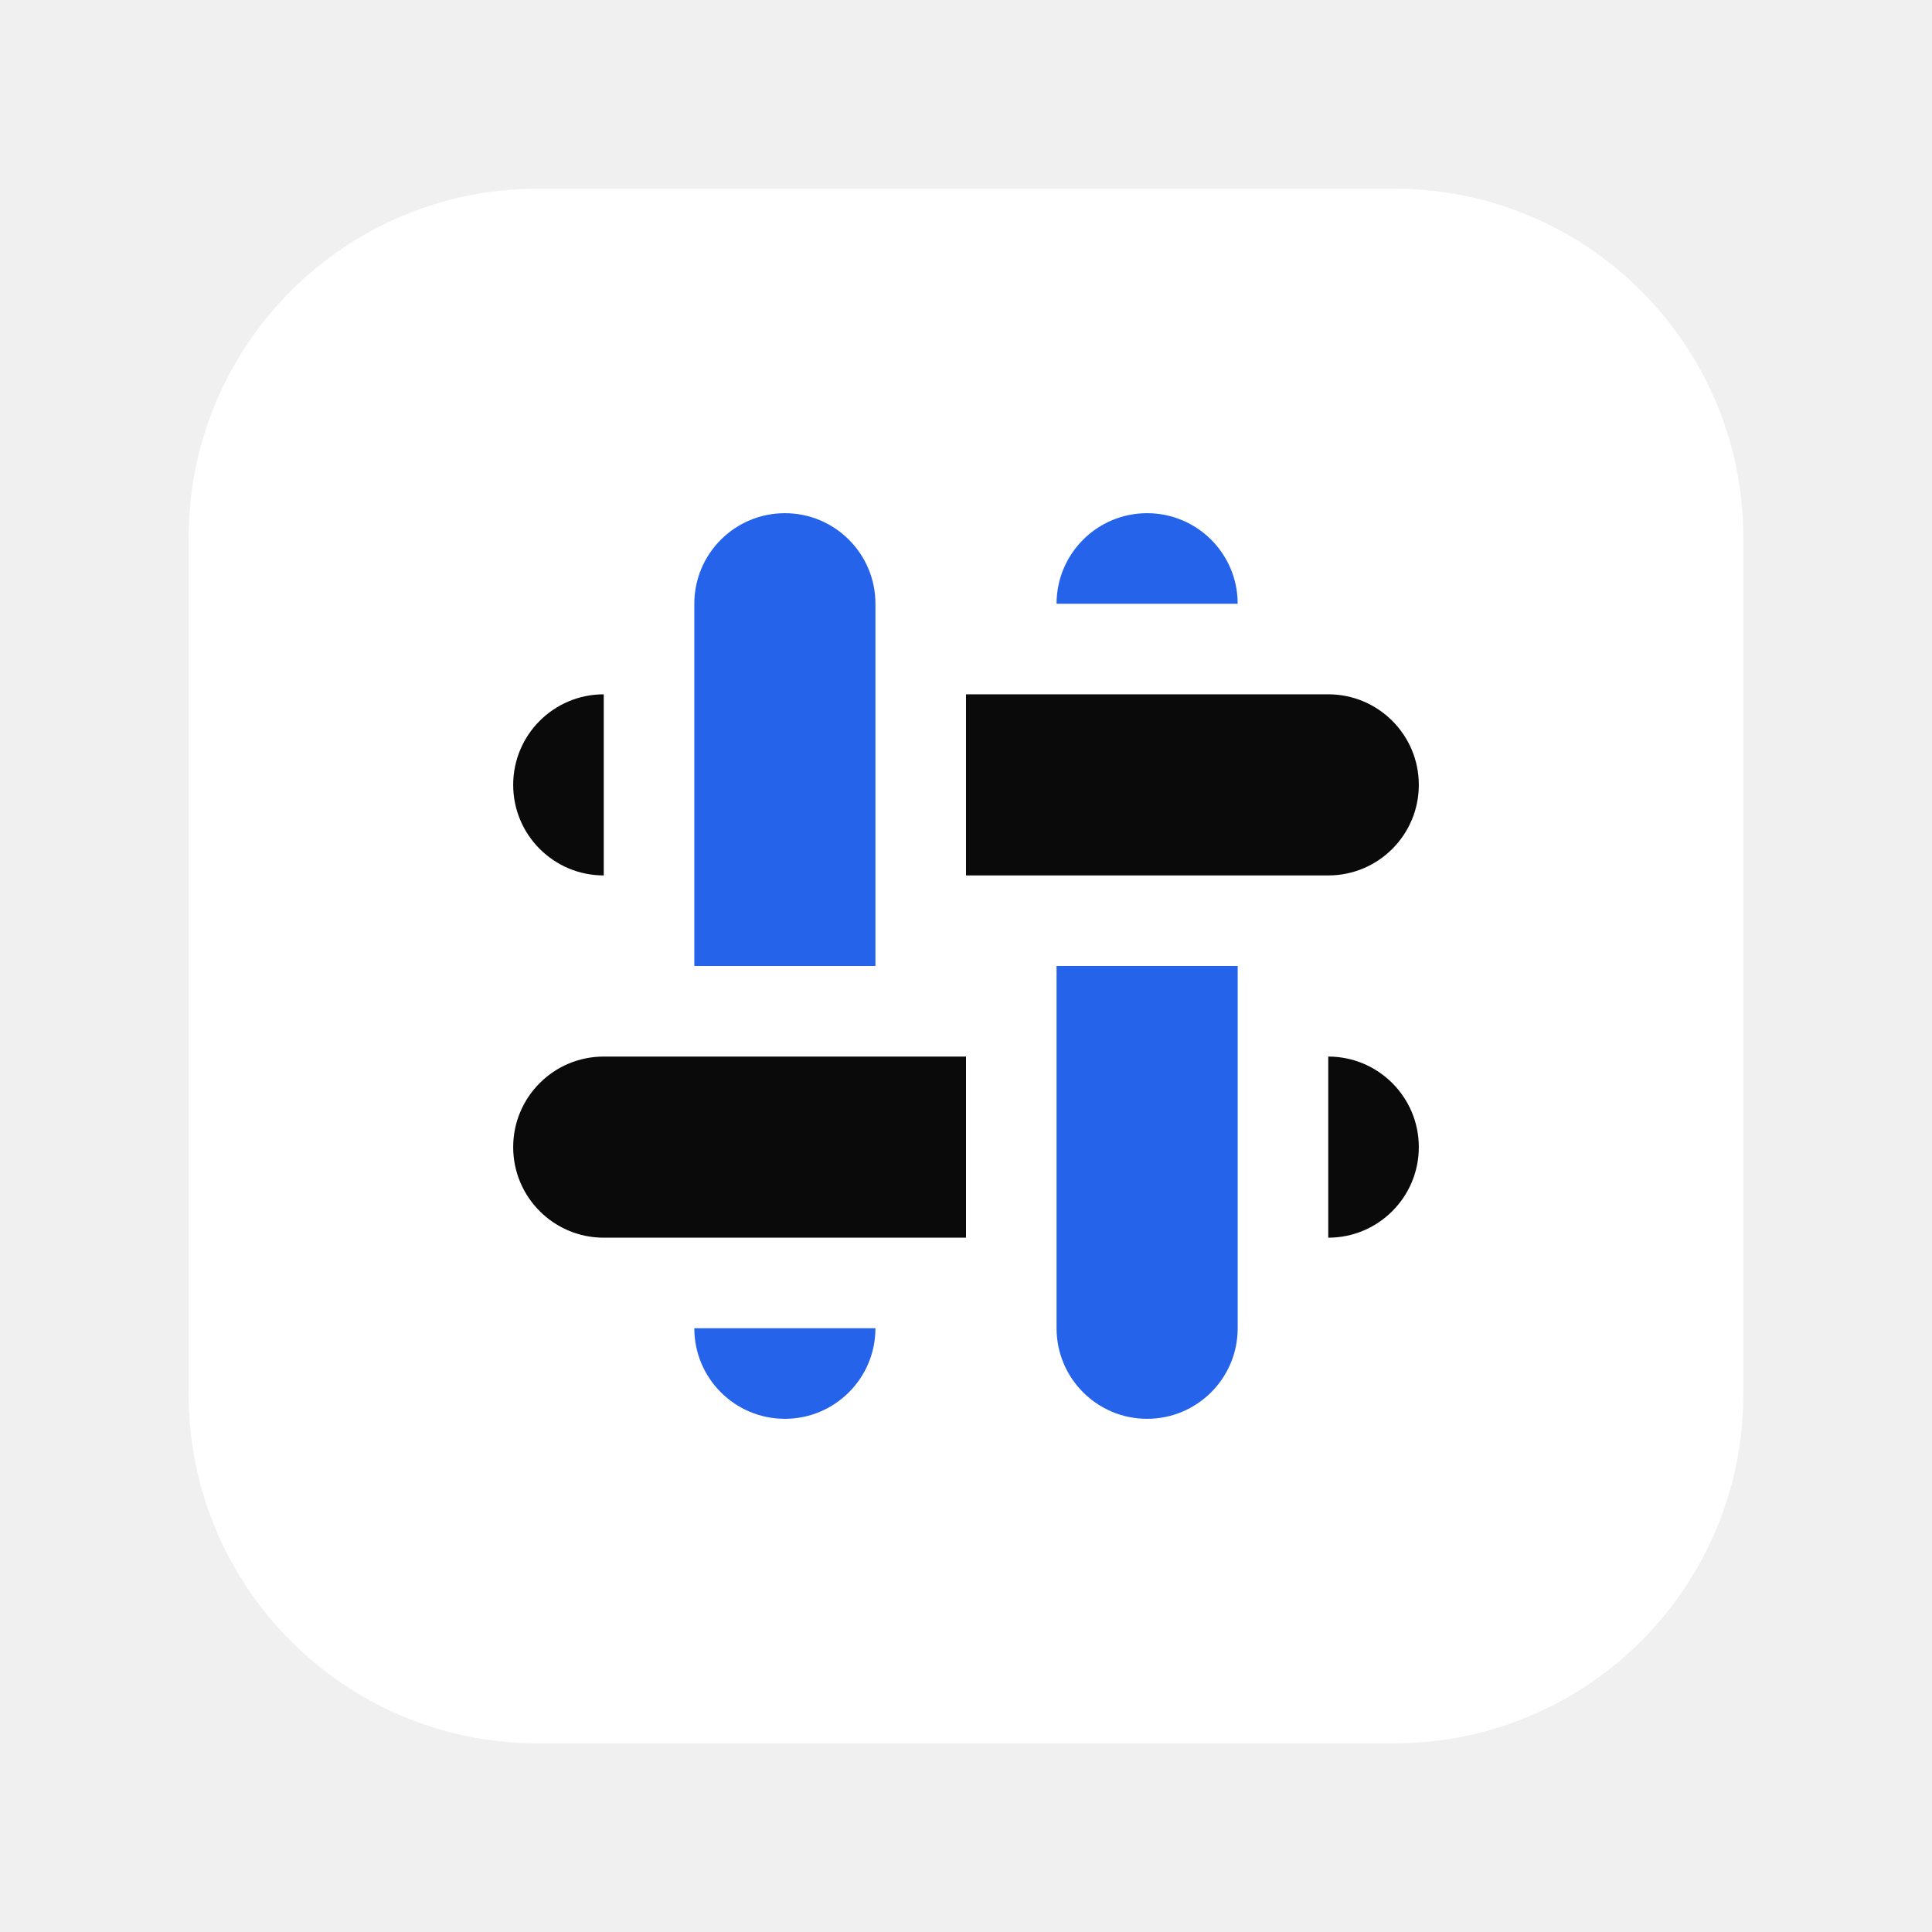
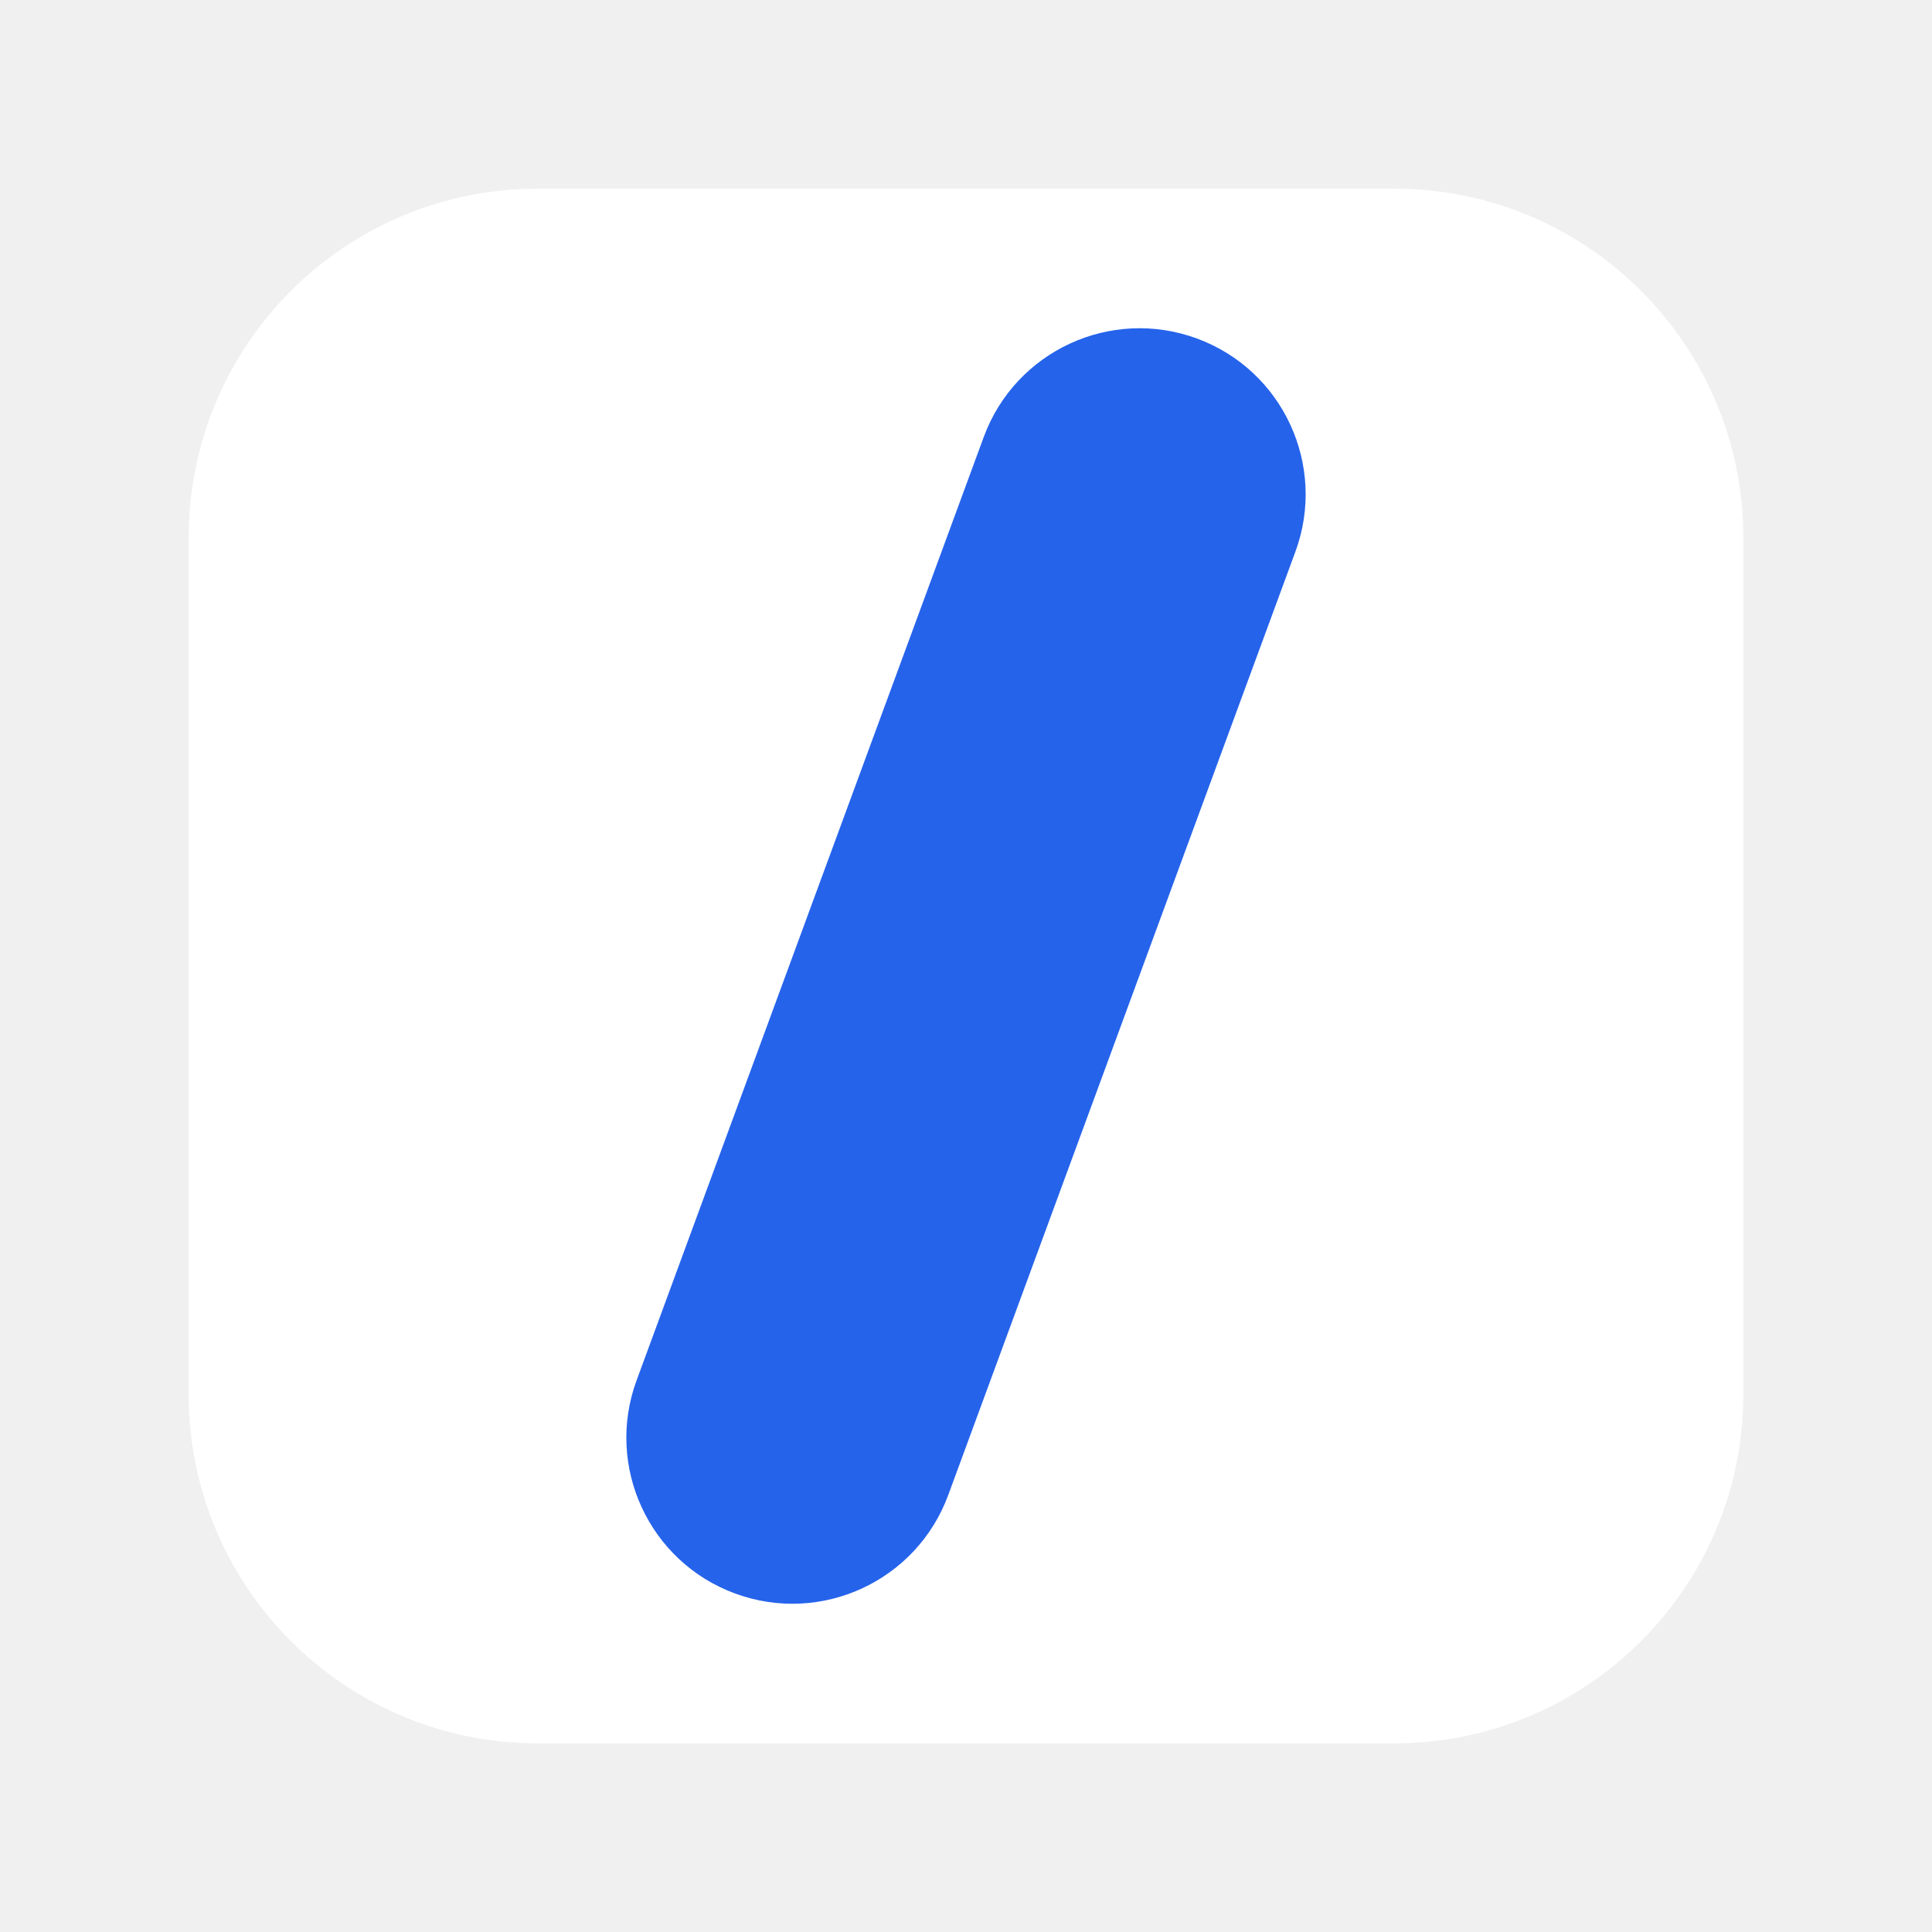
<svg xmlns="http://www.w3.org/2000/svg" viewBox="0 0 1024 1024" width="1024" height="1024">
  <rect x="100" y="100" width="824" height="824" rx="185" fill="#FFFFFF" />
-   <path d="M320 368L320 368L320 368L320 464L320 464A48 48 0 0 1 320 368Z" fill="#0A0A0A" />
-   <path d="M512 368L704 368A48 48 0 0 1 704 464L512 464L512 464Z" fill="#0A0A0A" />
-   <path d="M320 560L512 560L512 560L512 656L320 656A48 48 0 0 1 320 560Z" fill="#0A0A0A" />
-   <path d="M704 560L704 560A48 48 0 0 1 704 656L704 656L704 656Z" fill="#0A0A0A" />
-   <path d="M368 320L368 512L368 512L464 512L464 320A48 48 0 0 0 368 320Z" fill="#2563EB" />
-   <path d="M368 704L368 704A48 48 0 0 0 464 704L464 704L464 704Z" fill="#2563EB" />
-   <path d="M560 320L560 320L560 320L656 320L656 320A48 48 0 0 0 560 320Z" fill="#2563EB" />
-   <path d="M560 512L560 704A48 48 0 0 0 656 704L656 512L656 512Z" fill="#2563EB" />
+   <path d="M686.59 292.39L502.59 792.39A88 88 0 0 1 337.41 731.61L521.41 231.61A88 88 0 0 1 686.59 292.39Z" fill="#2563EB" />
</svg>
